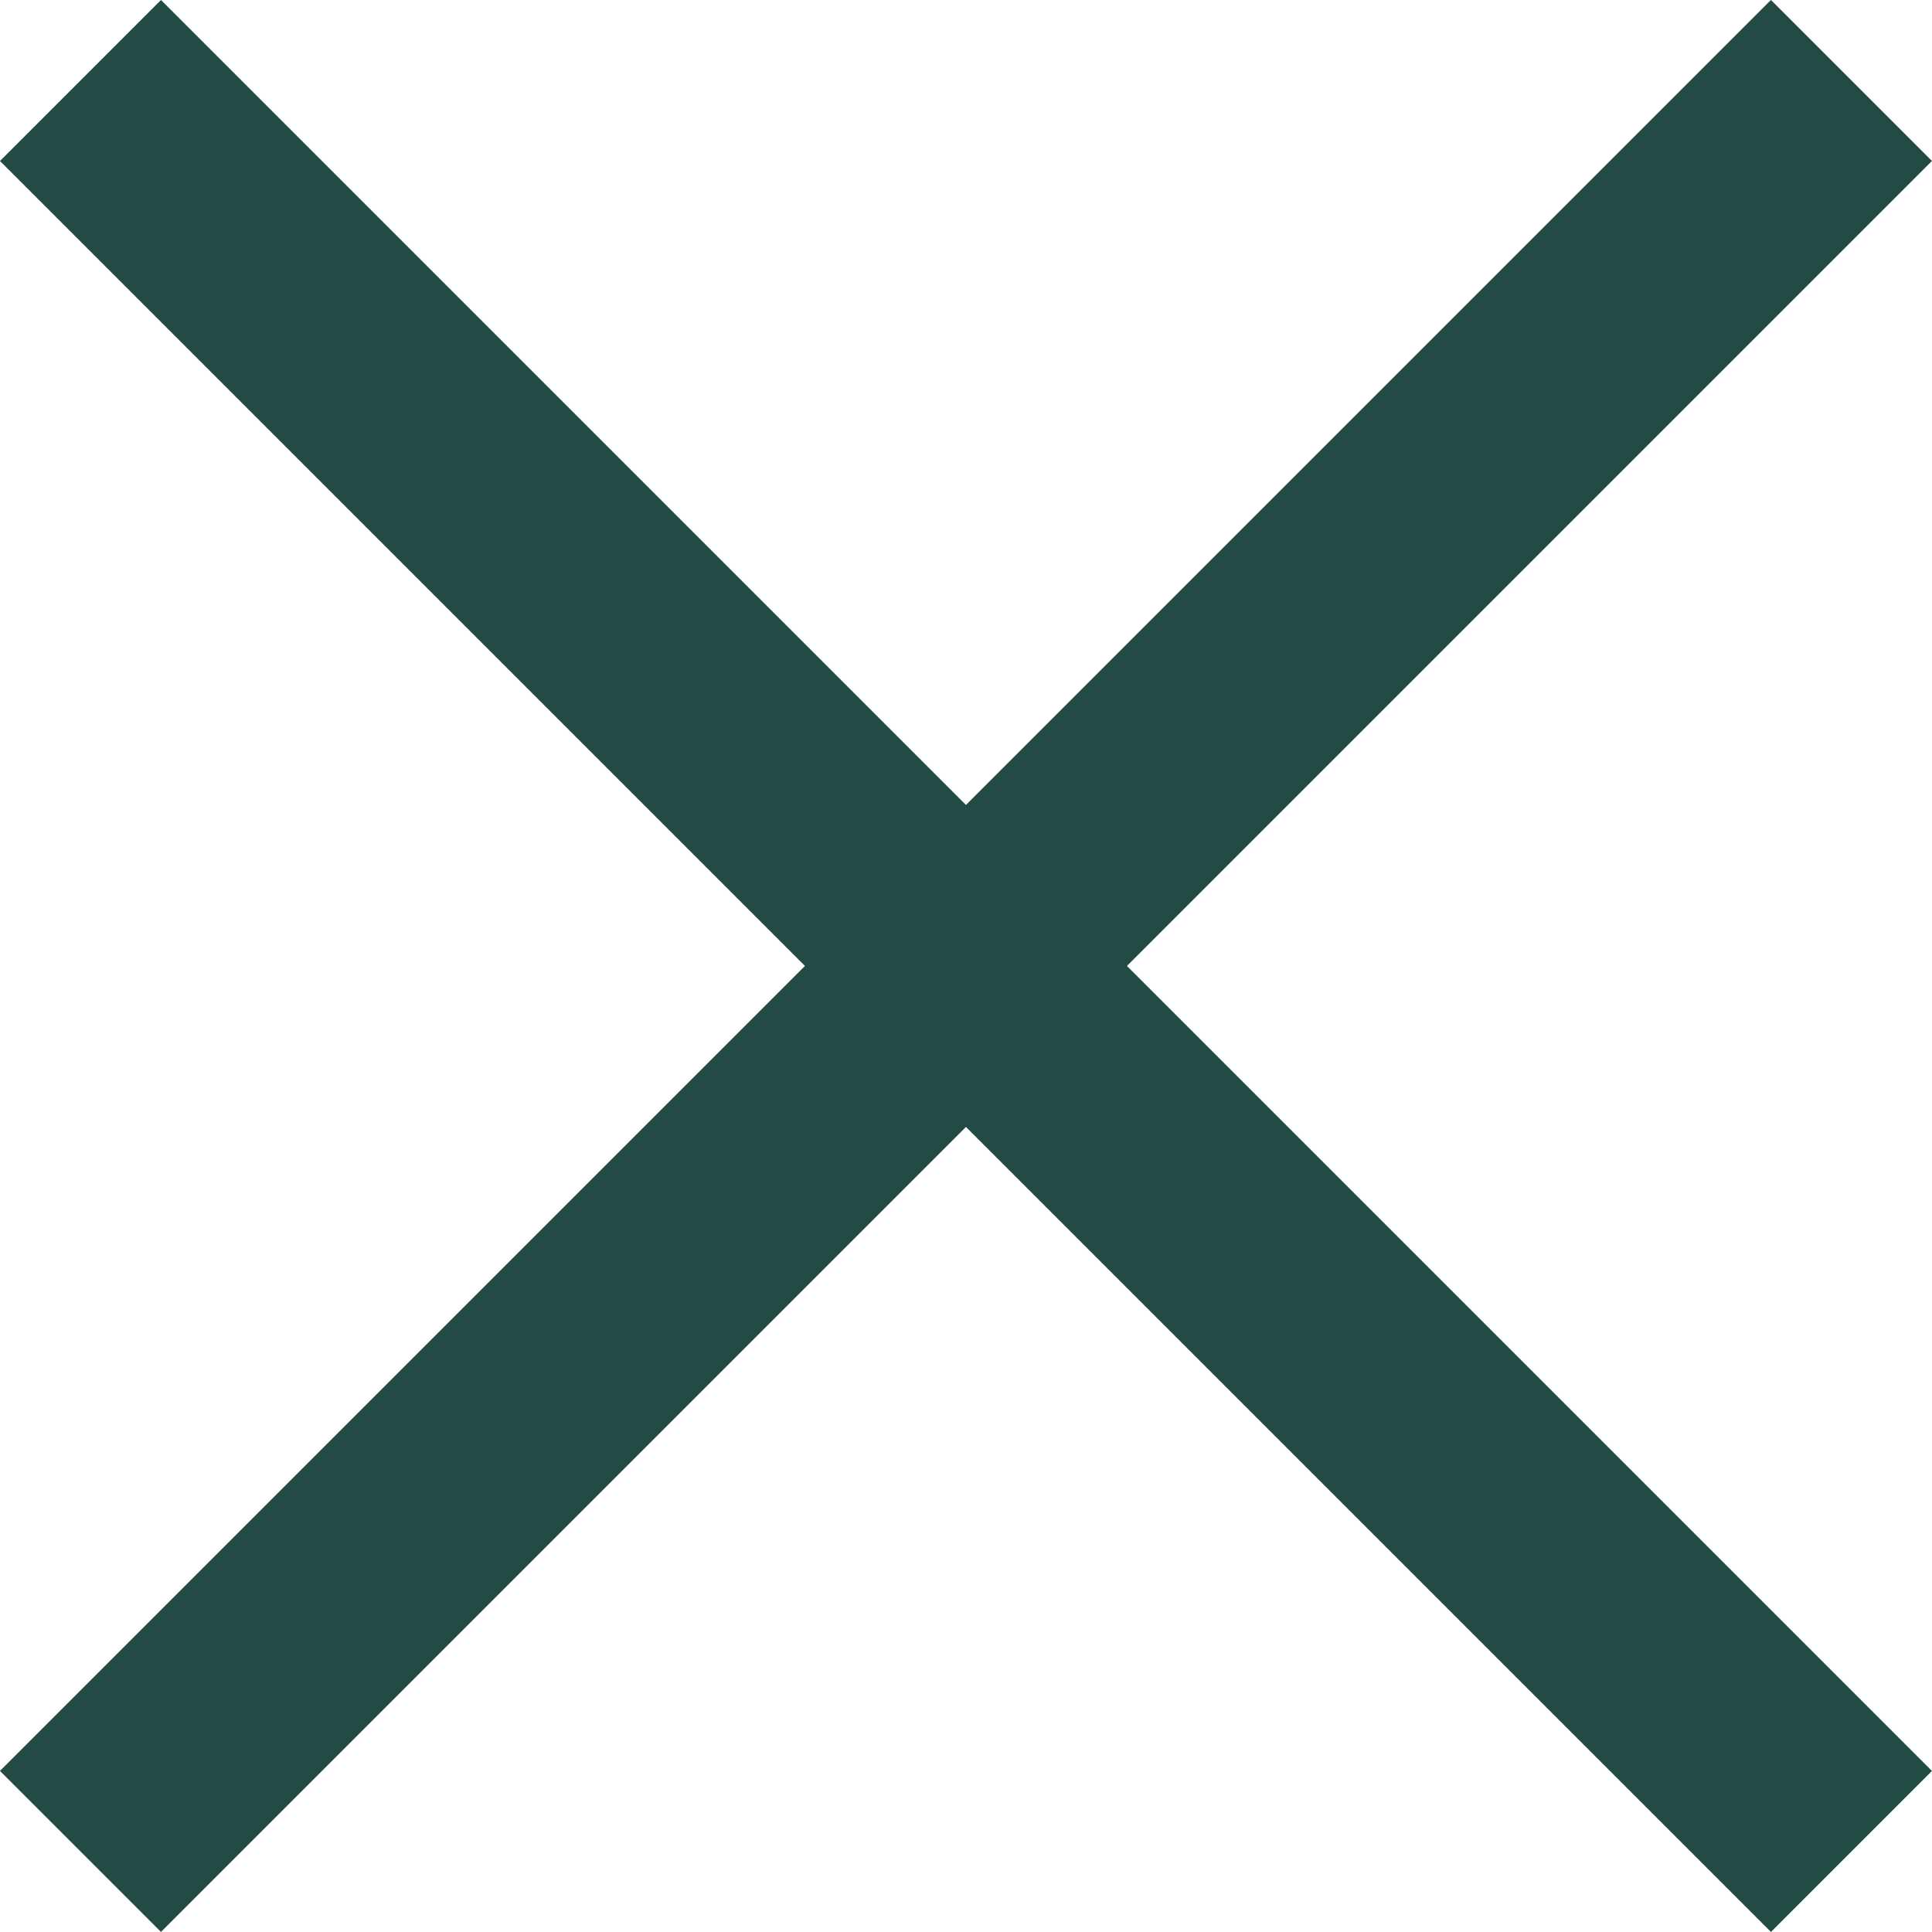
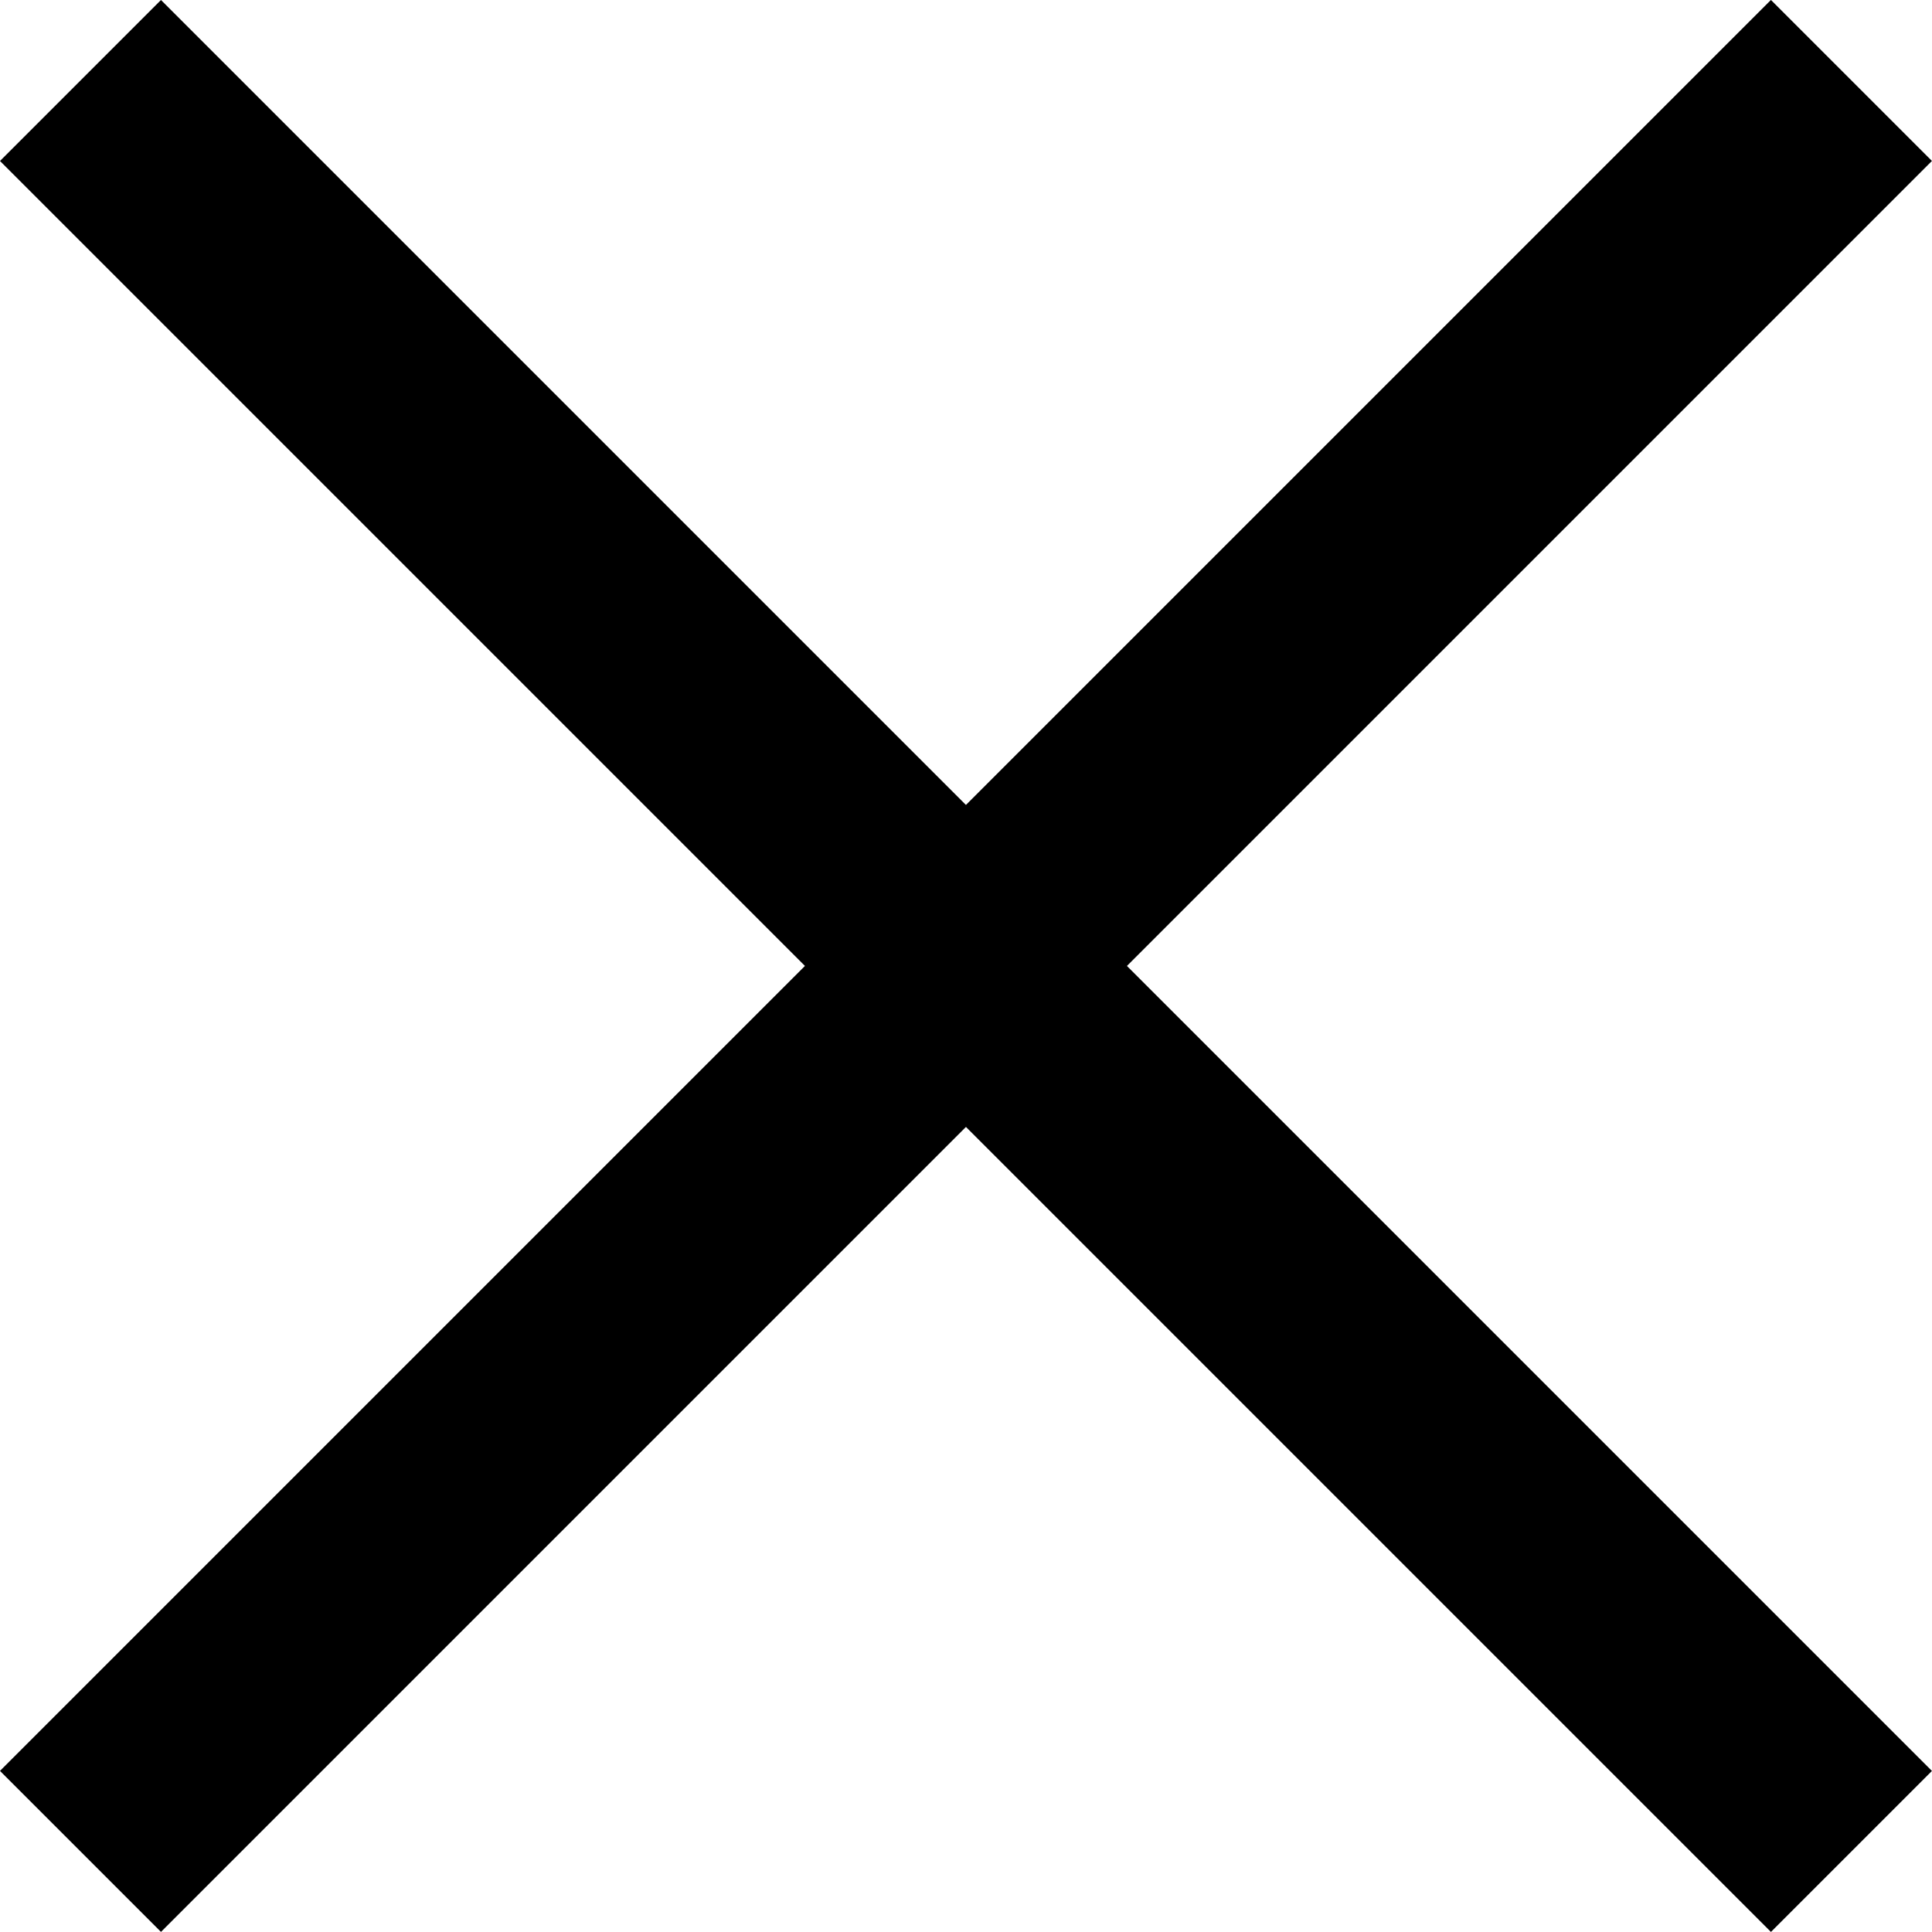
<svg xmlns="http://www.w3.org/2000/svg" width="16.971" height="16.971" viewBox="0 0 16.971 16.971">
-   <g id="Group_103" data-name="Group 103" transform="translate(-136.015 -42.015)">
-     <line id="Line_5" data-name="Line 5" x2="22" transform="translate(136.722 42.722) rotate(45)" fill="none" stroke="#214b44" stroke-width="2" />
-     <line id="Line_6" data-name="Line 6" x2="22" transform="translate(136.722 58.278) rotate(-45)" fill="none" stroke="#214b44" stroke-width="2" />
+   <g id="menu-icon-closed" transform="translate(-136.015 -42.015)">
+     <line id="Line_5" data-name="Line 5" x2="22" transform="translate(136.722 42.722) rotate(45)" fill="none" stroke="#000" stroke-width="2" />
+     <line id="Line_6" data-name="Line 6" x2="22" transform="translate(136.722 58.278) rotate(-45)" fill="none" stroke="#000" stroke-width="2" />
  </g>
</svg>
